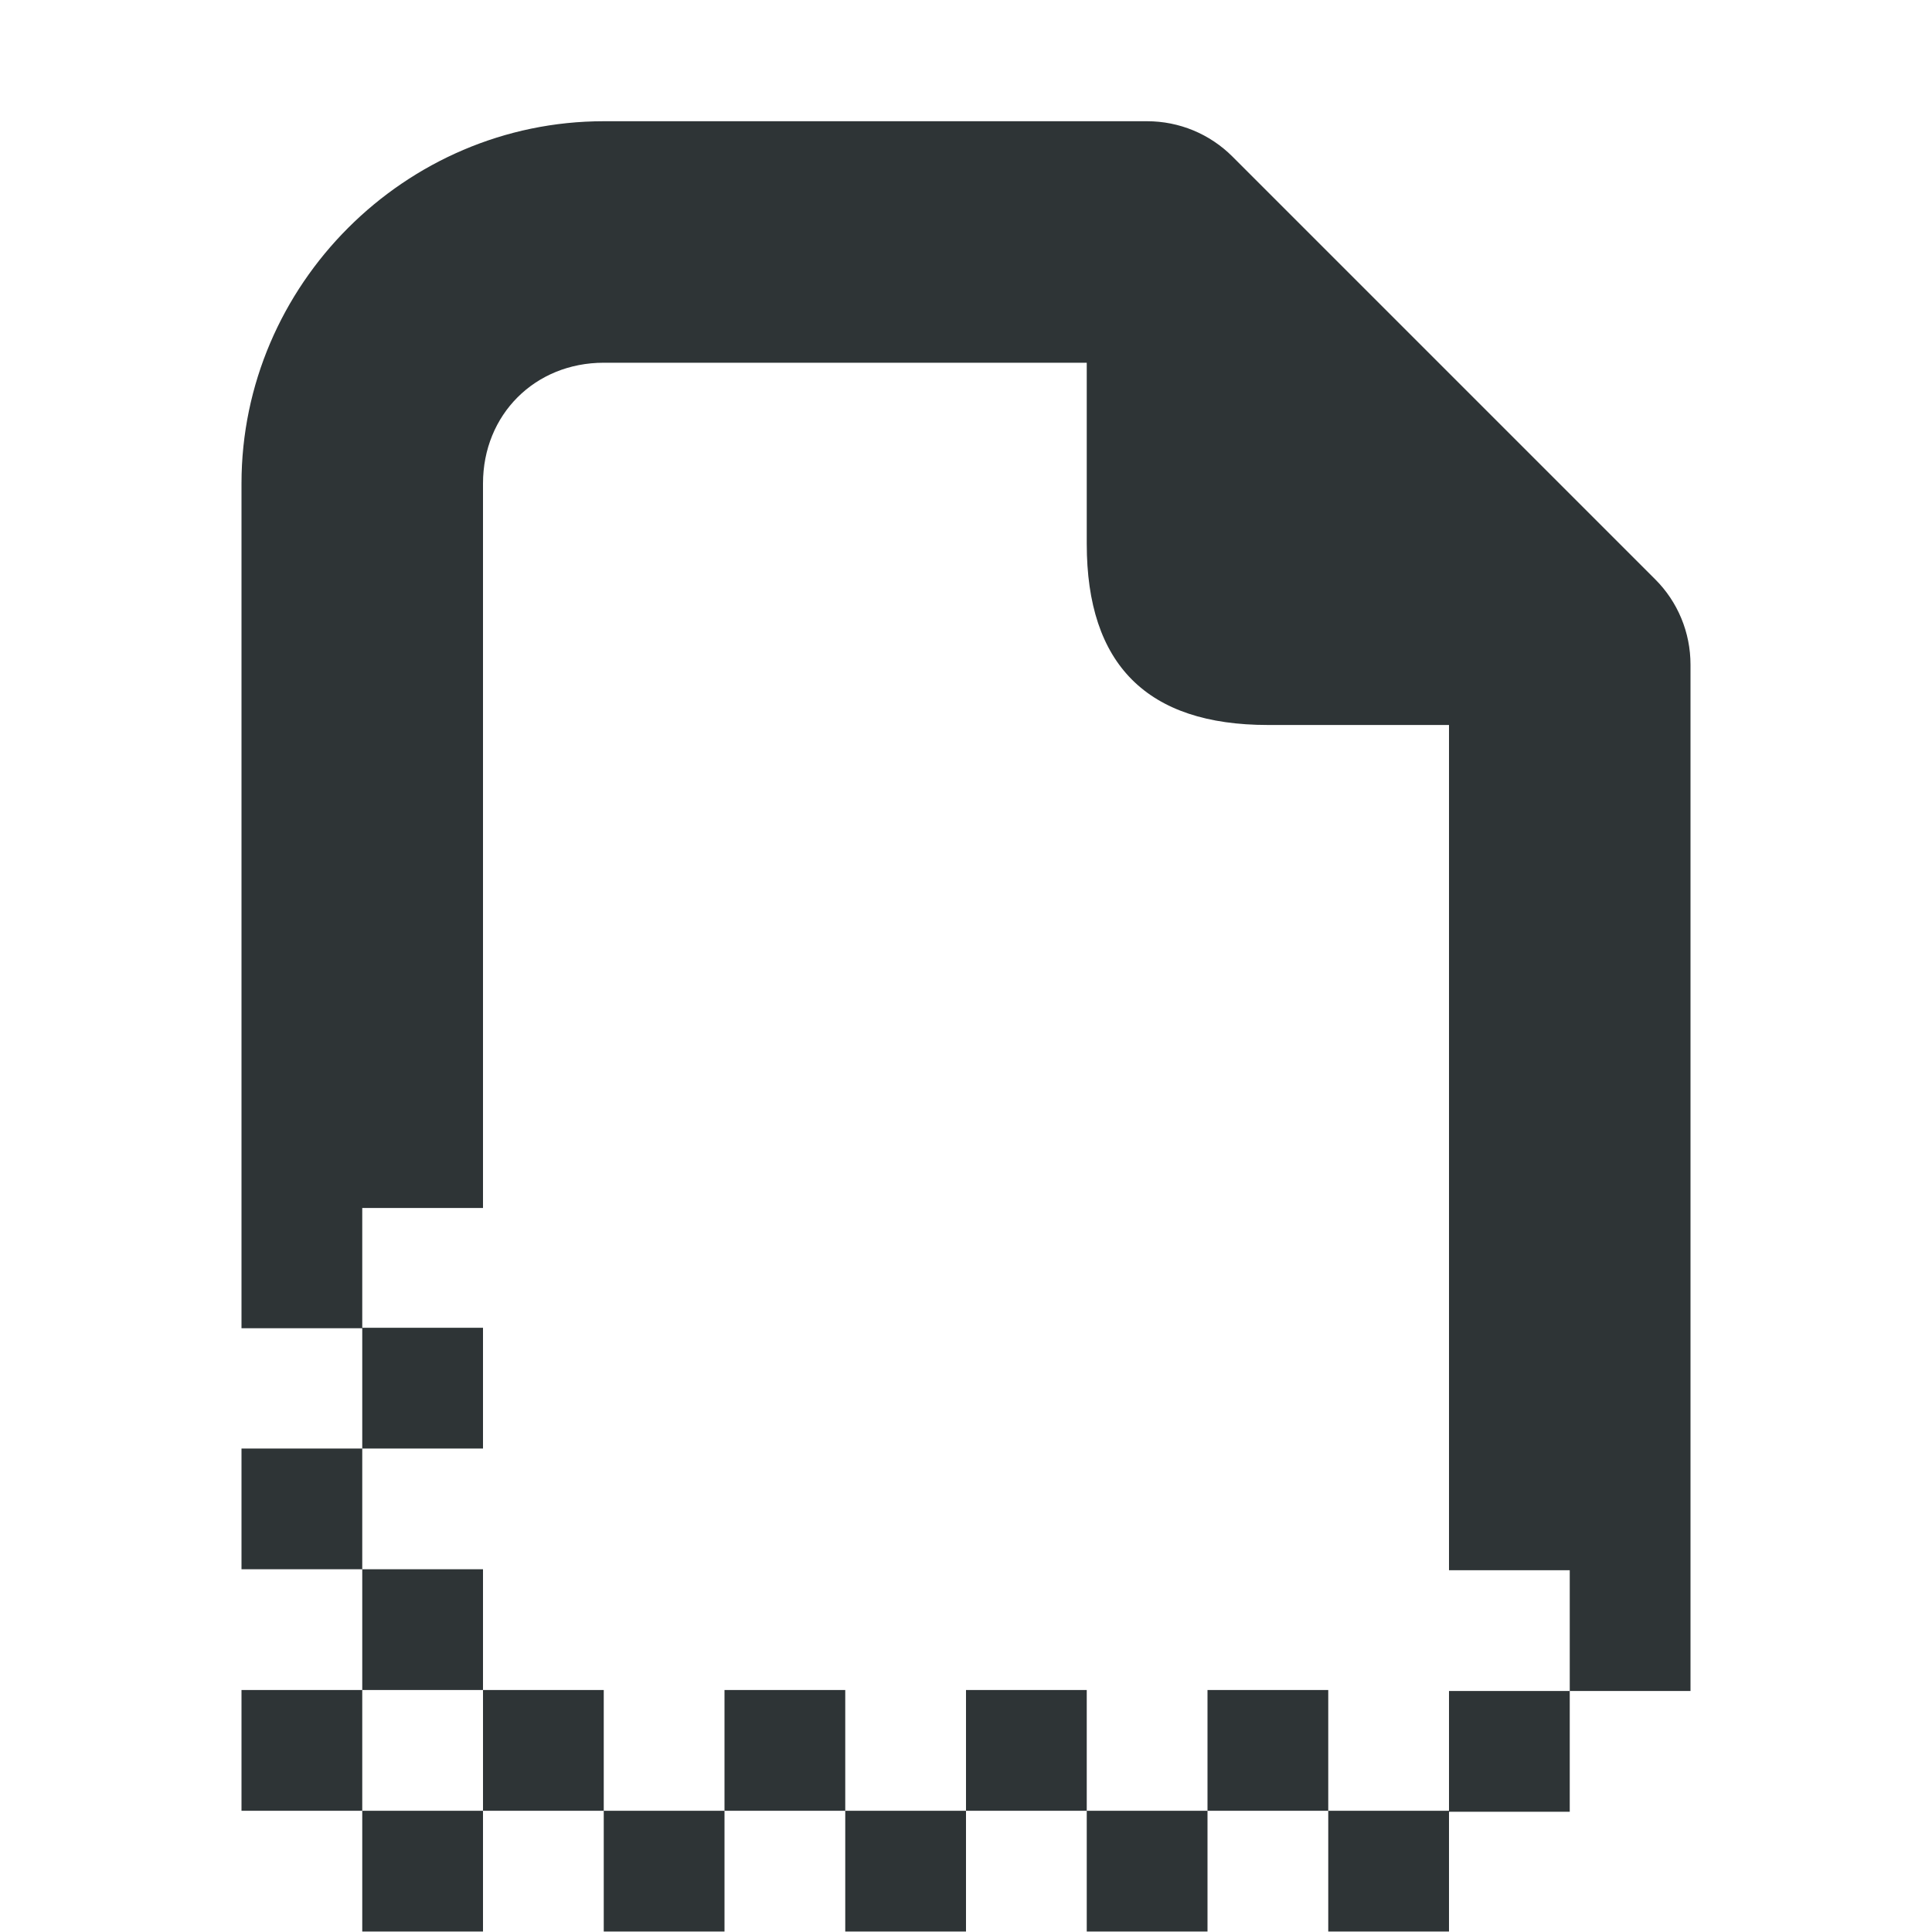
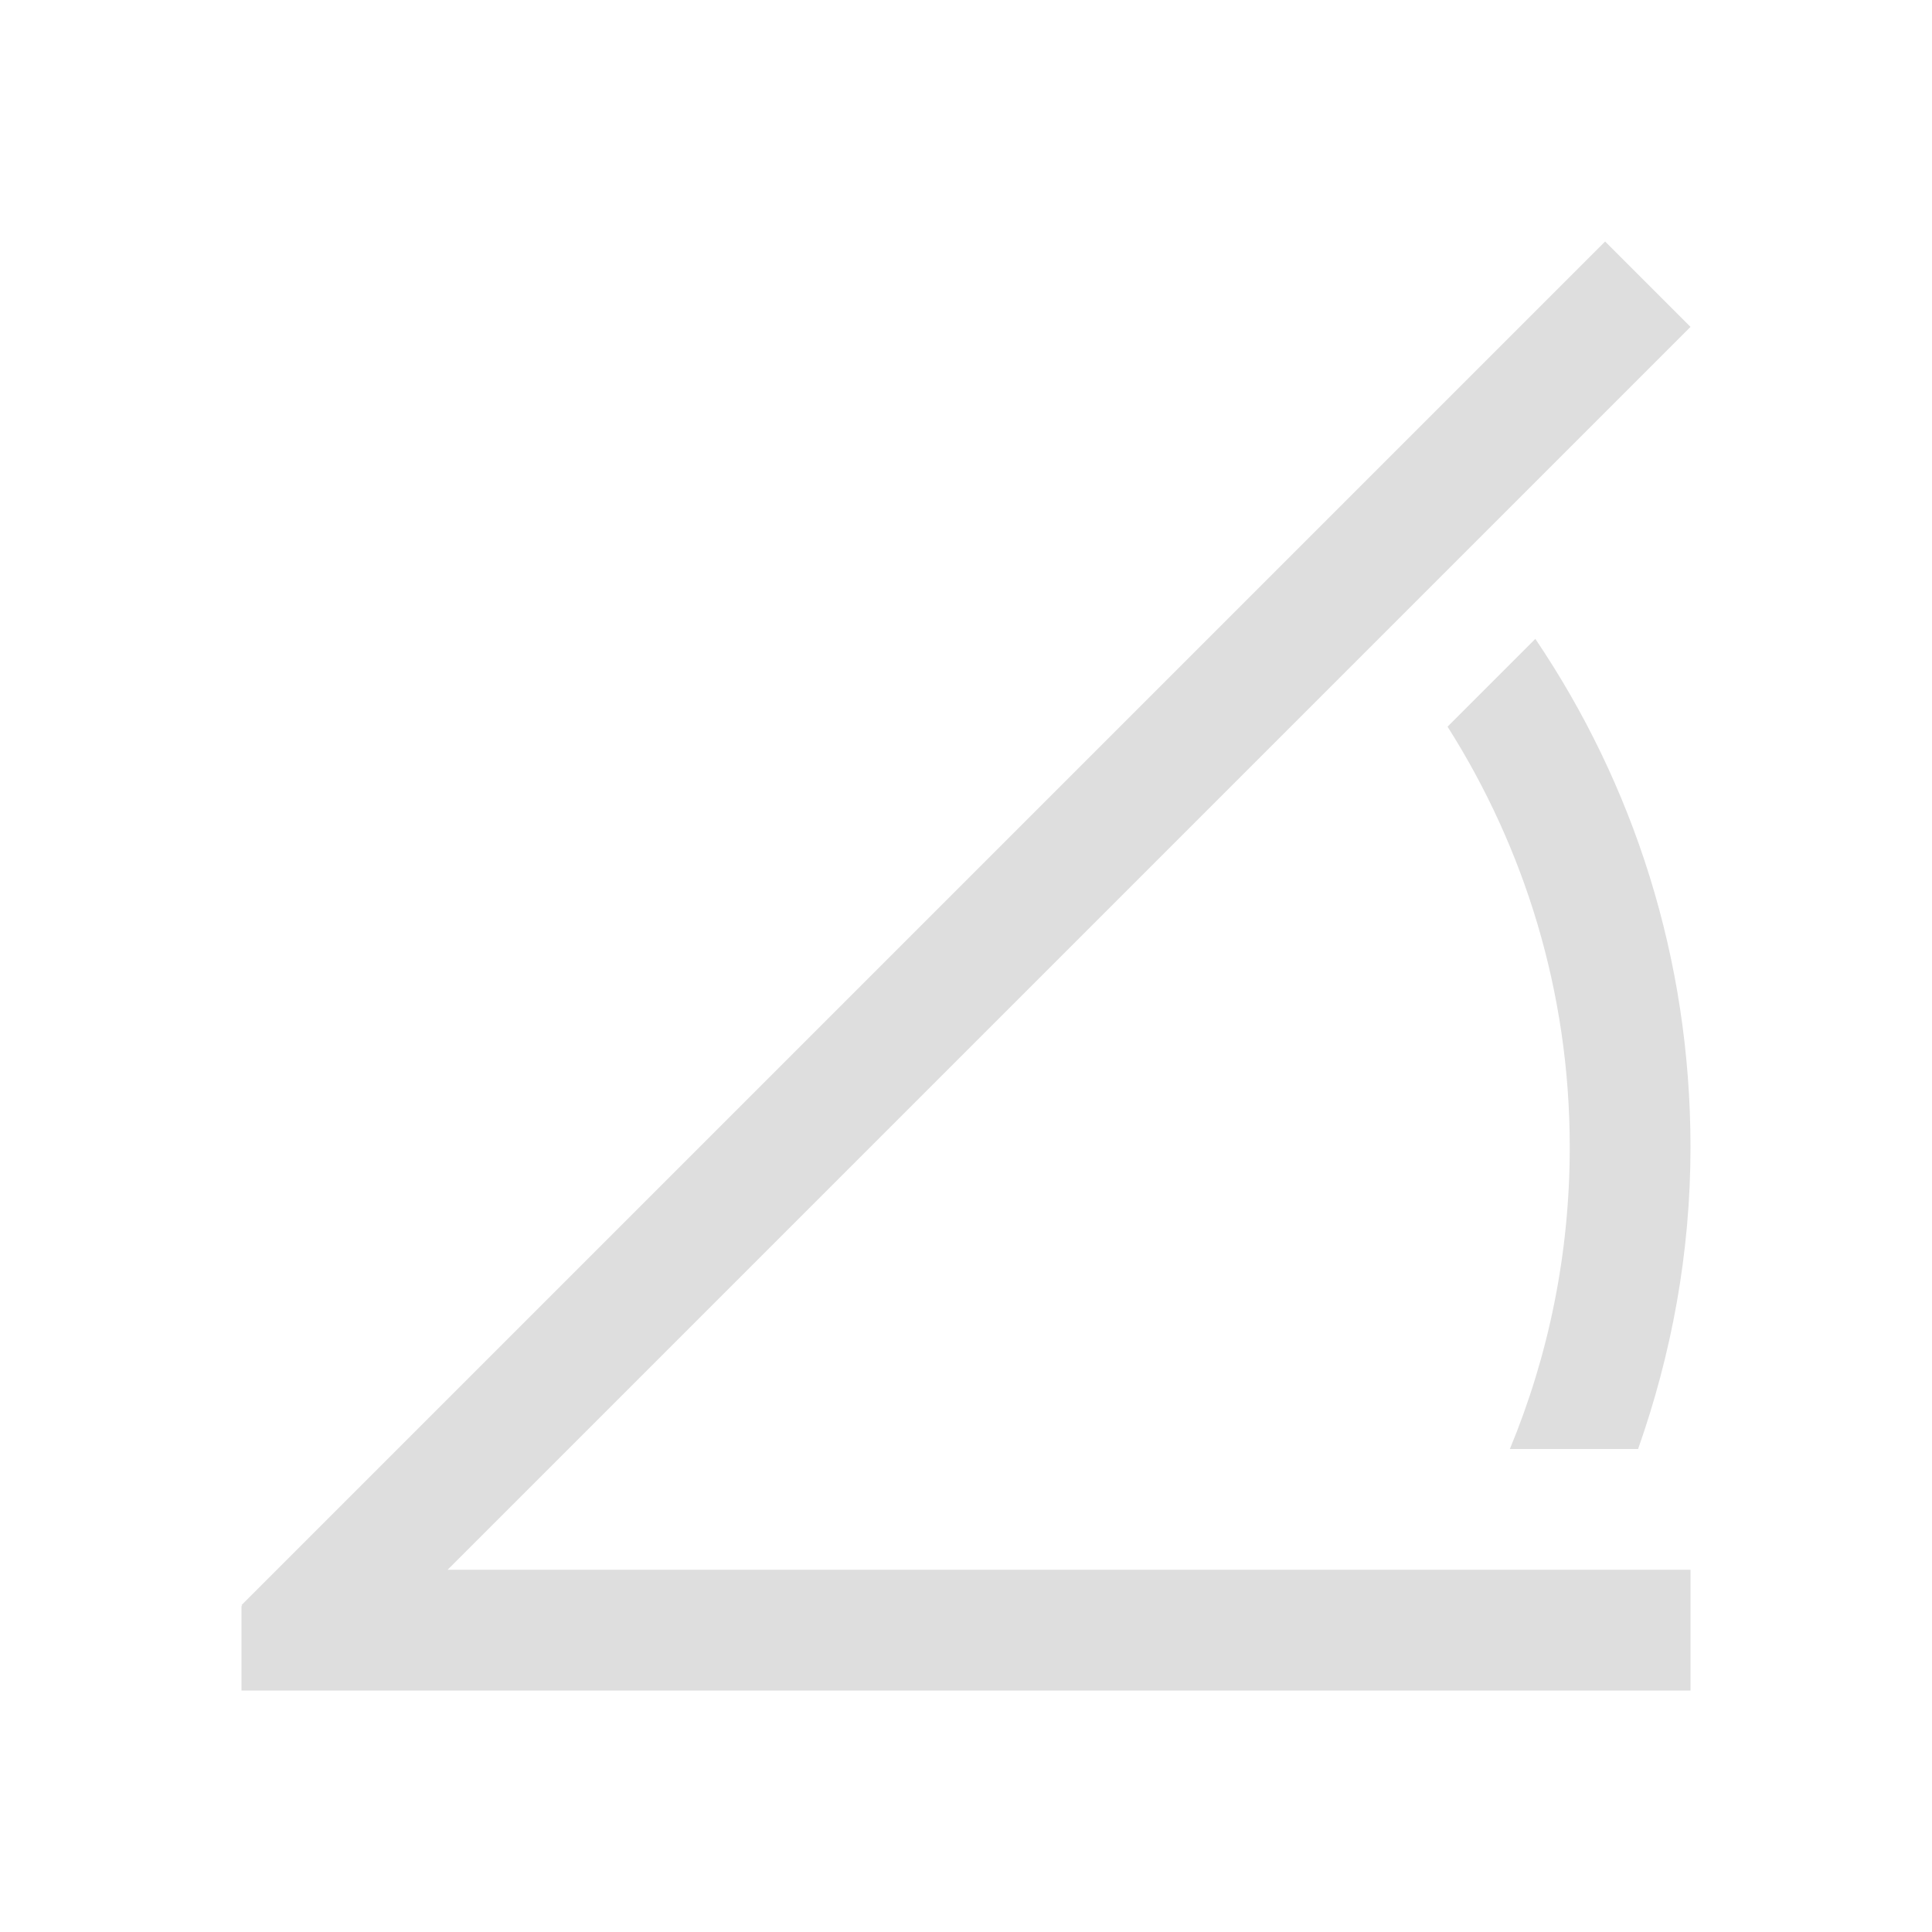
- <svg xmlns="http://www.w3.org/2000/svg" height="16px" viewBox="0 0 16 16" width="16px">
-   <path d="m 5 1.004 c -1.645 0 -3 1.355 -3 3 v 6.996 h 1 v -0.996 h 1 v -6 c 0 -0.57 0.43 -1 1 -1 h 4 v 1.5 c 0 1 0.5 1.5 1.5 1.5 h 1.5 v 7 h 1 v 1 h 1 v -8.5 c 0 -0.266 -0.105 -0.52 -0.293 -0.707 l -3.5 -3.5 c -0.188 -0.188 -0.441 -0.293 -0.707 -0.293 z m 8 13 h -1 v 0.992 h -1 v 1 h 1 v -0.992 h 1 z m -2 0.992 v -1 h -1 v 1 z m -1 0 h -1 v 1 h 1 z m -1 0 v -1 h -1 v 1 z m -1 0 h -1 v 1 h 1 z m -1 0 v -1 h -1 v 1 z m -1 0 h -1 v 1 h 1 z m -1 0 v -1 h -1 v 1 z m -1 0 h -1 v 1 h 1 z m -1 0 v -1 h -1 v 1 z m 0 -1 h 1 v -1 h -1 z m 0 -1 v -1 h -1 v 1 z m 0 -1 h 1 v -1 h -1 z m 0 0" fill="#2e3436" />
+ <svg xmlns="http://www.w3.org/2000/svg" width="16" height="16" version="1.1">
+   <defs>
+     <style id="current-color-scheme" type="text/css">.ColorScheme-Text { color:#dedede; }</style>
+   </defs>
+   <path class="ColorScheme-Text" d="m13.293 2-11.293 11.293 0.006 0.006-0.006 0.002v0.699h12v-1h-10.293l10.293-10.293zm-0.578 3.291-0.727 0.727c0.638 1.006 1.012 2.198 1.012 3.482 0 0.887-0.177 1.731-0.496 2.5h1.062c0.276-0.783 0.434-1.621 0.434-2.5 0-1.563-0.474-3.01-1.285-4.209z" color="#232629" fill="#dedede" />
</svg>
